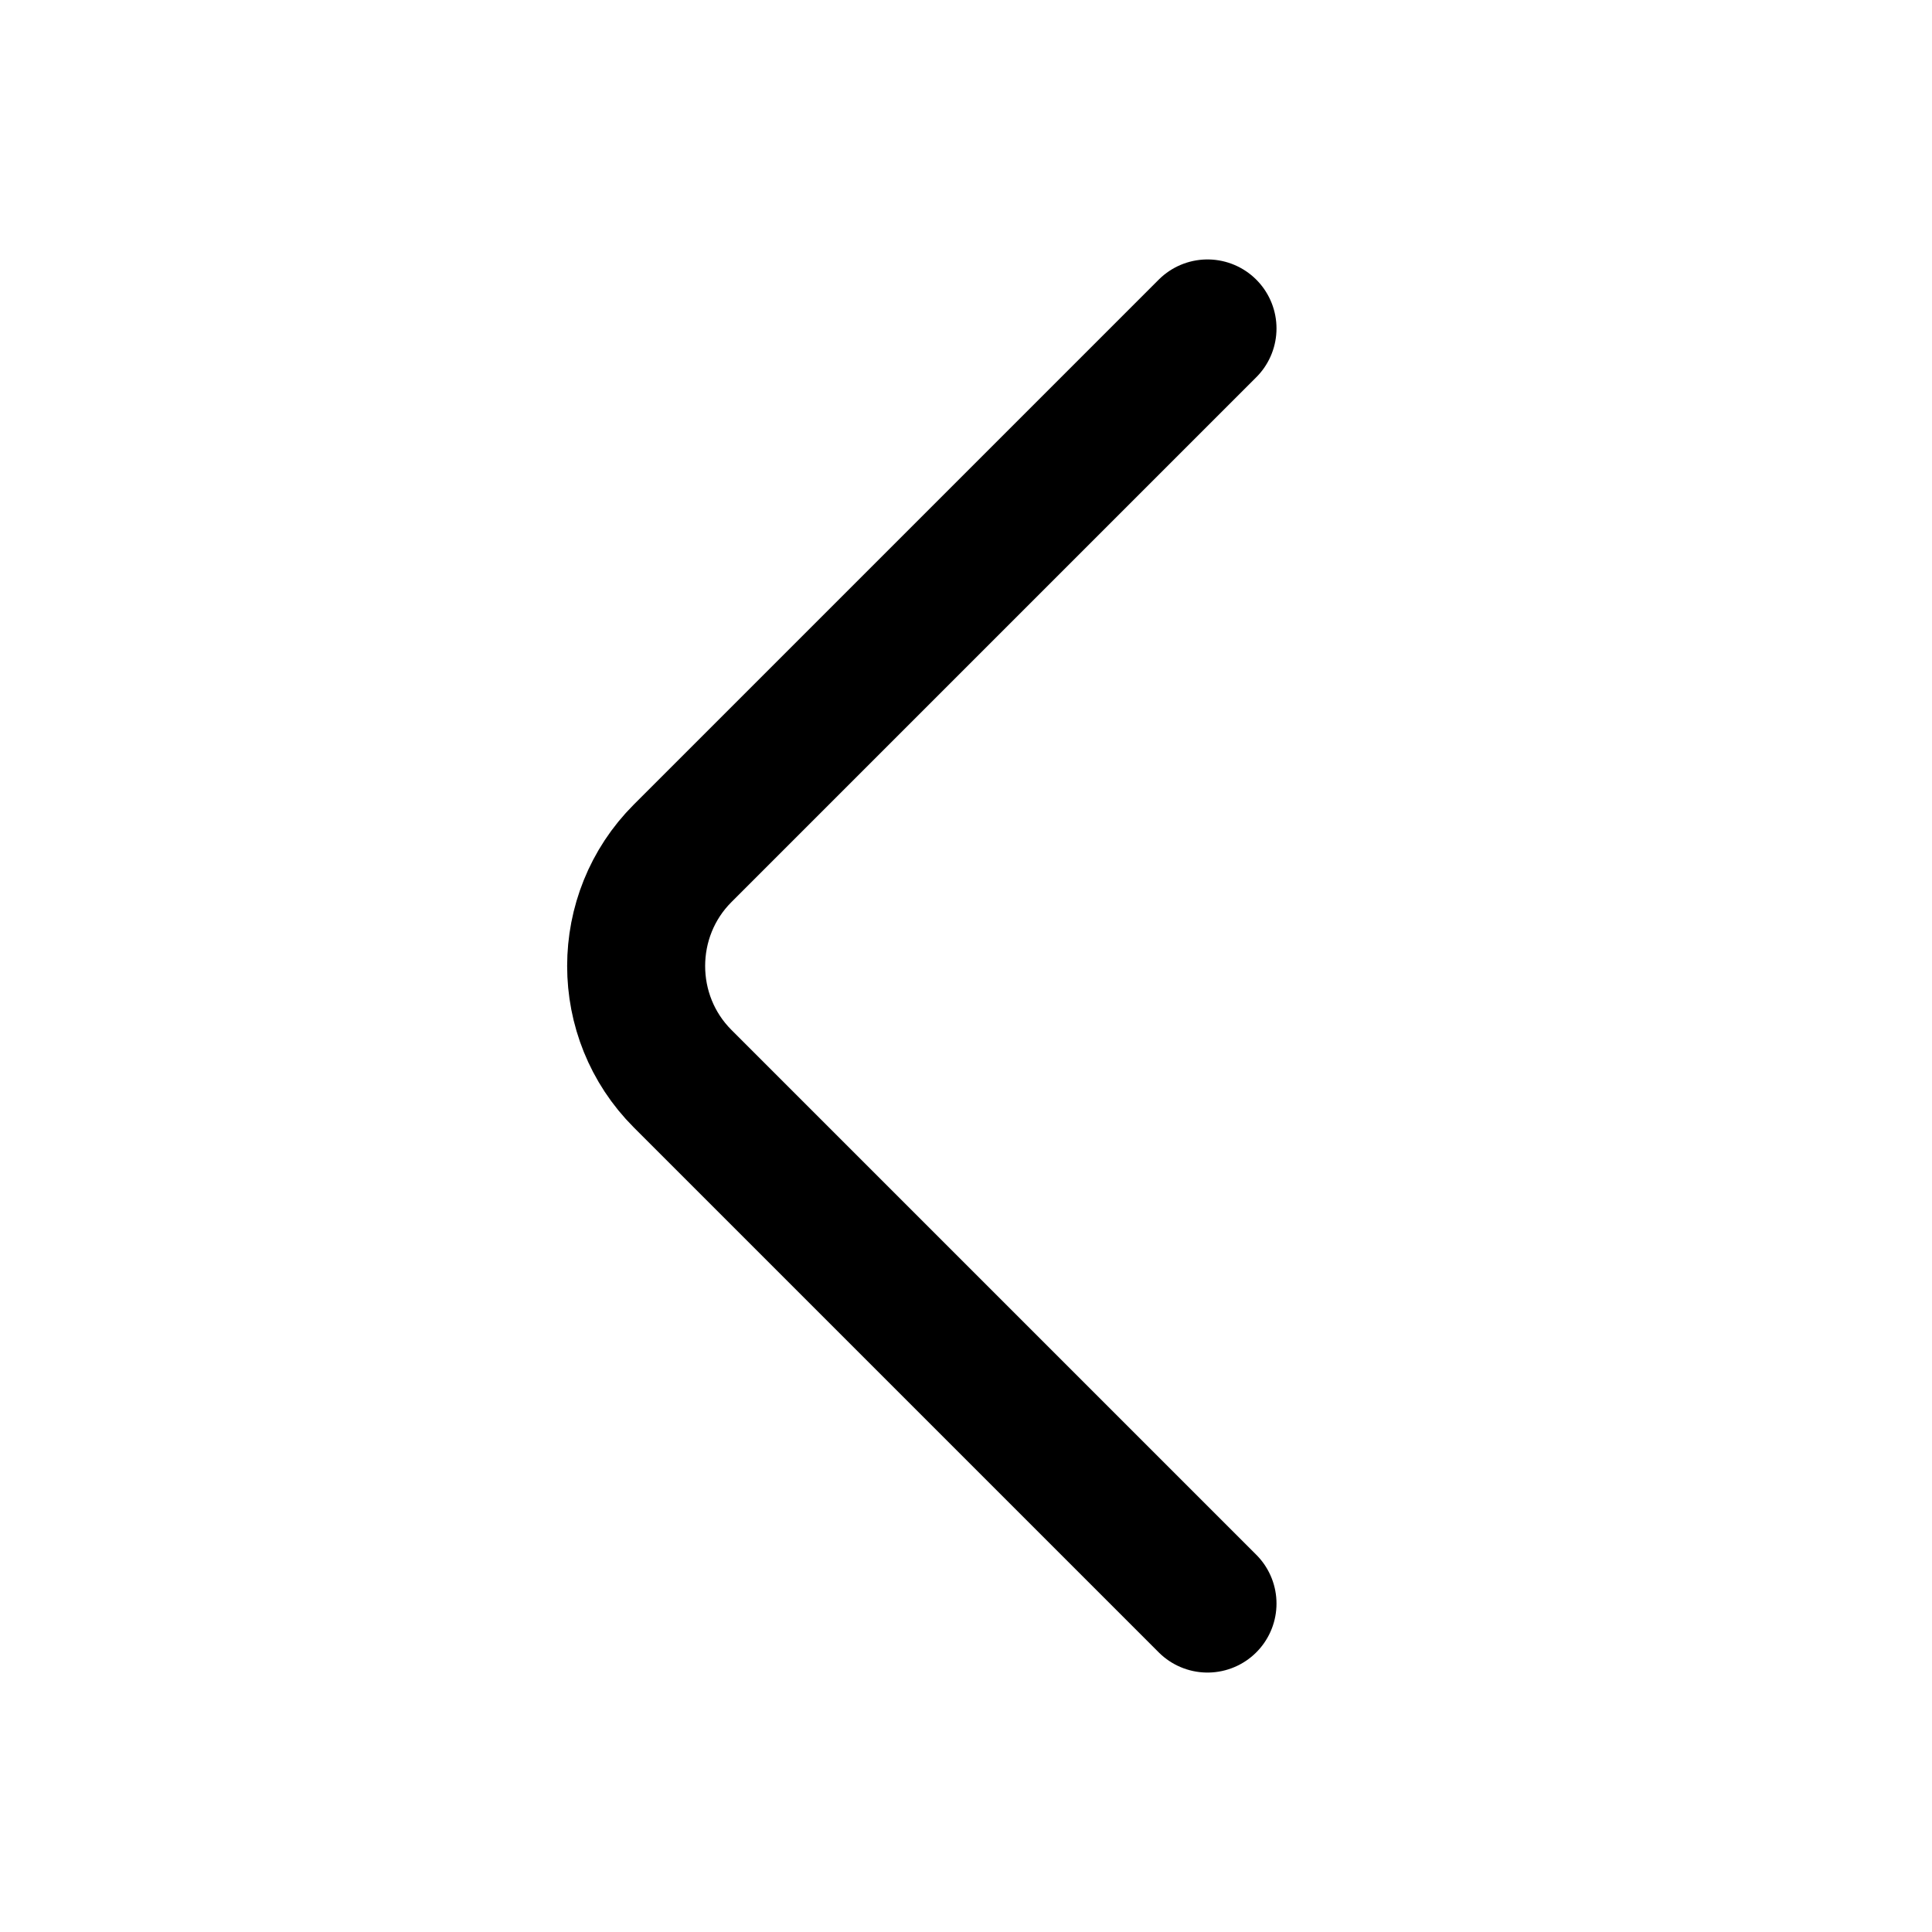
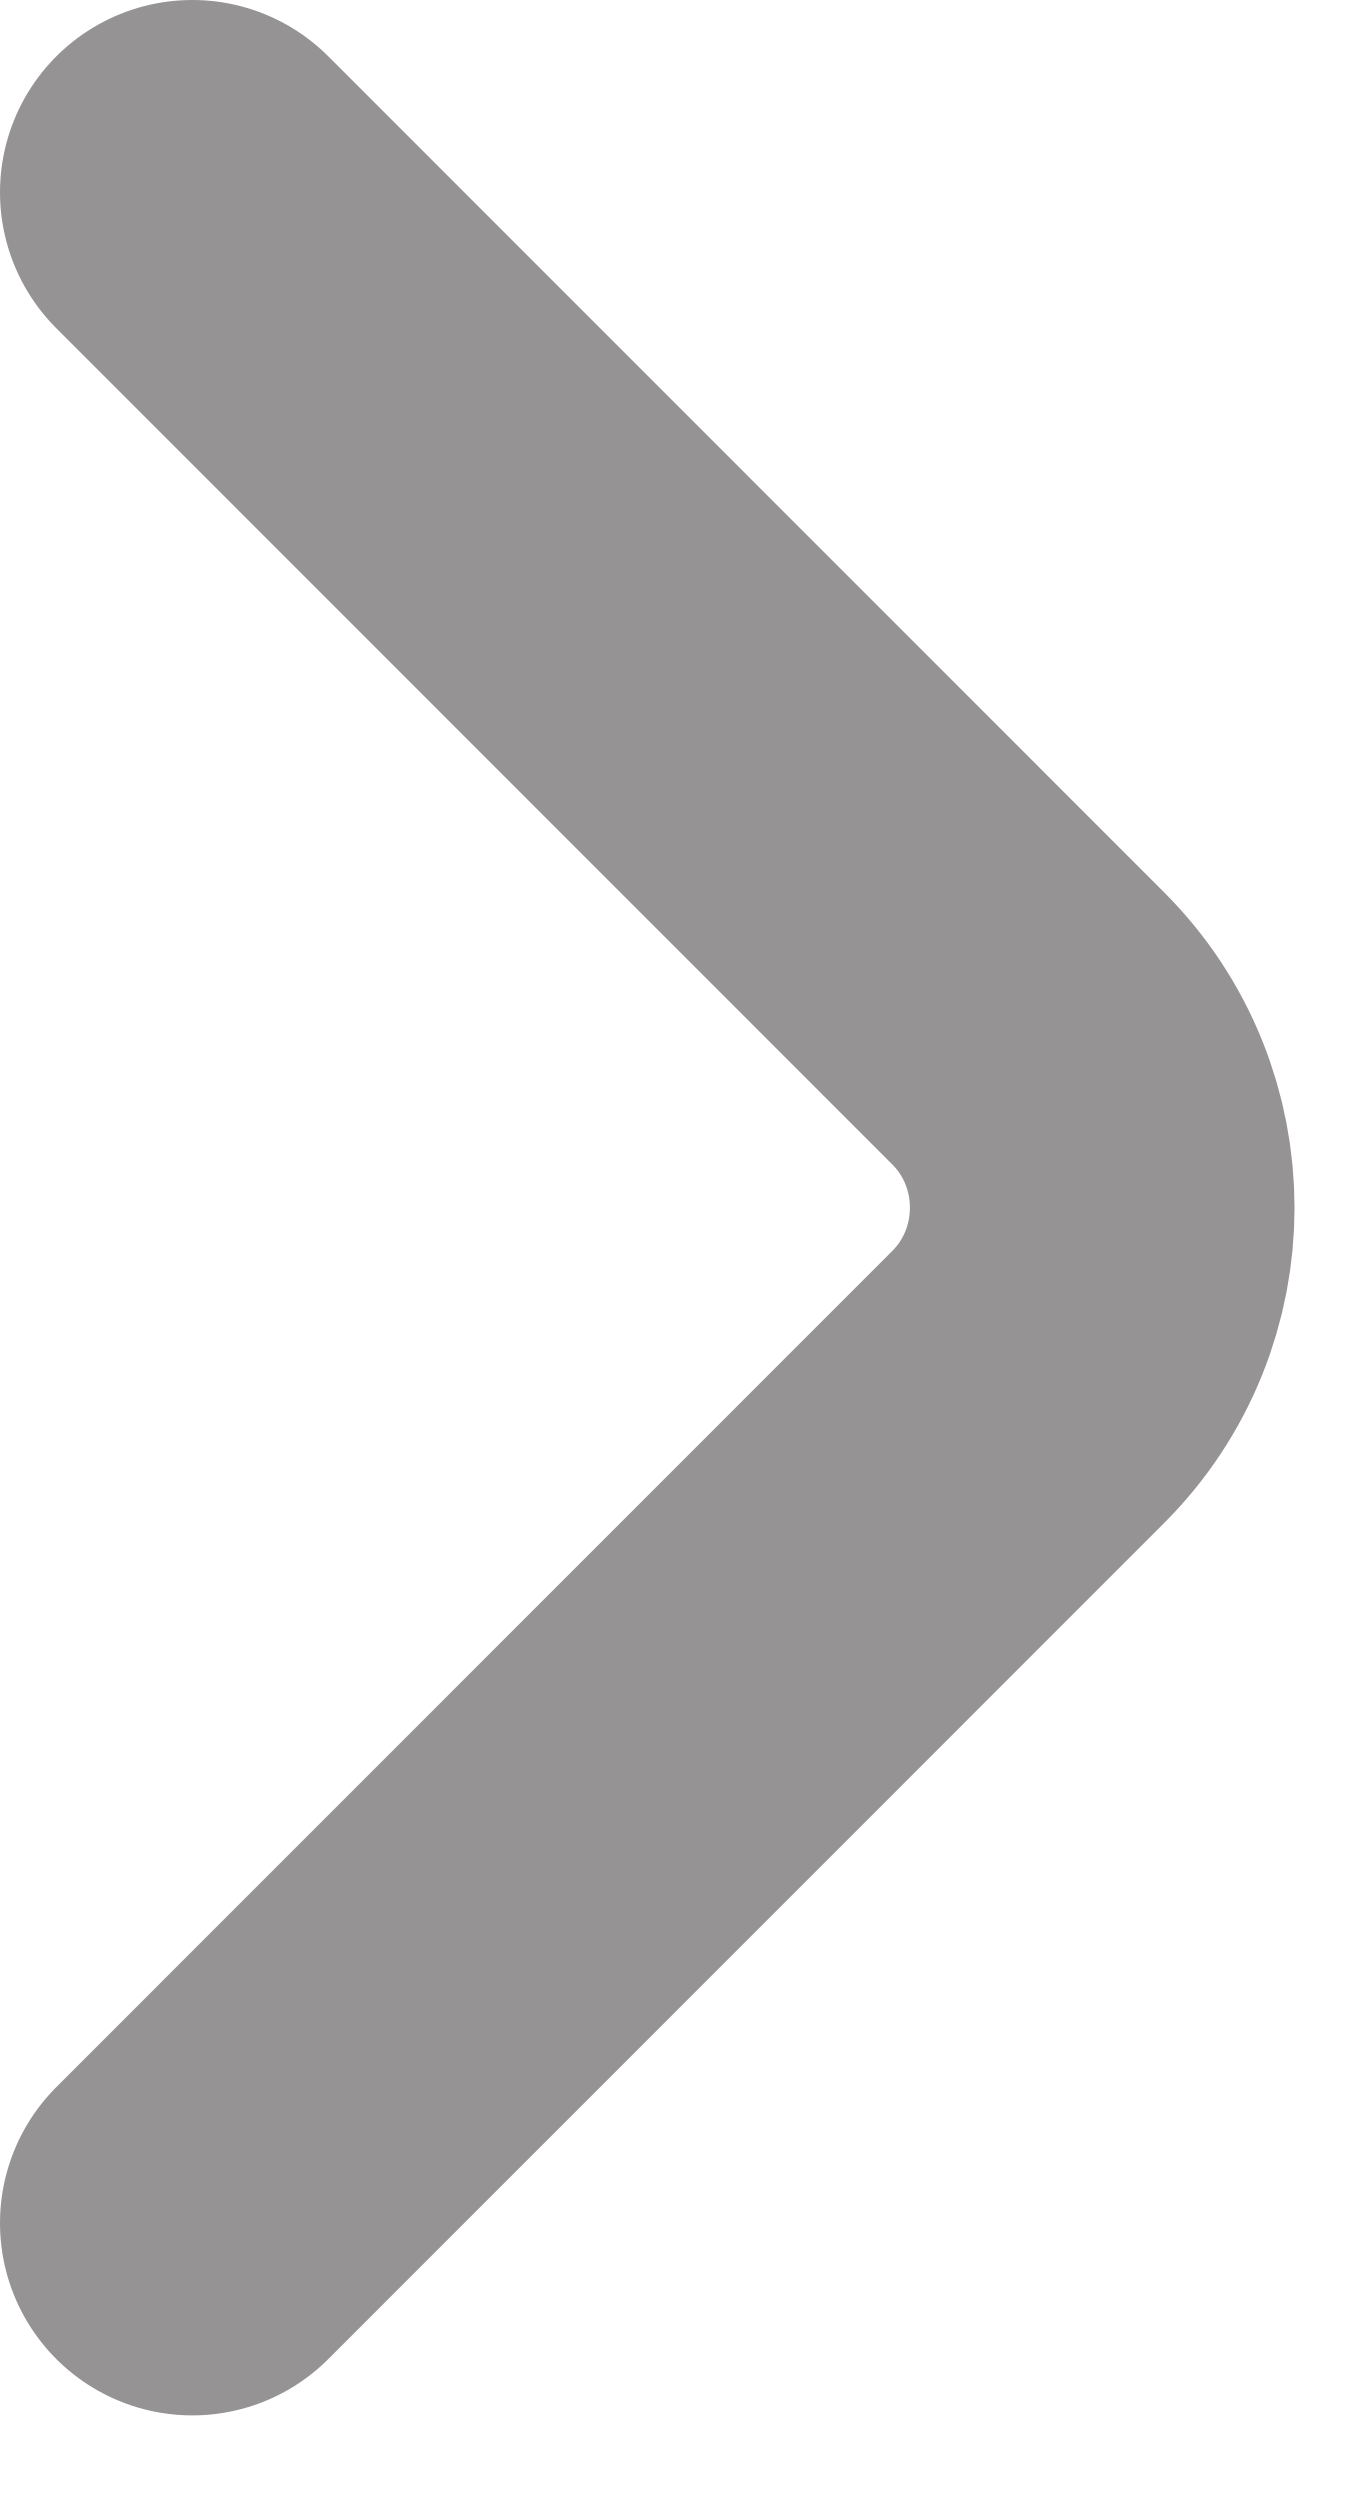
- <svg xmlns="http://www.w3.org/2000/svg" width="28" height="28" viewBox="0 0 28 28" fill="none">
-   <path d="M17.5 23.24L9.893 15.633C8.995 14.735 8.995 13.265 9.893 12.367L17.5 4.76" stroke="black" stroke-width="2" stroke-miterlimit="10" stroke-linecap="round" stroke-linejoin="round" />
+ <svg xmlns="http://www.w3.org/2000/svg" width="7" height="13" viewBox="0 0 7 13" fill="none">
+   <path d="M1 11.56L5.346 7.213C5.86 6.7 5.86 5.86 5.346 5.347L1 1" stroke="#959393" stroke-width="2" stroke-miterlimit="10" stroke-linecap="round" stroke-linejoin="round" />
</svg>
